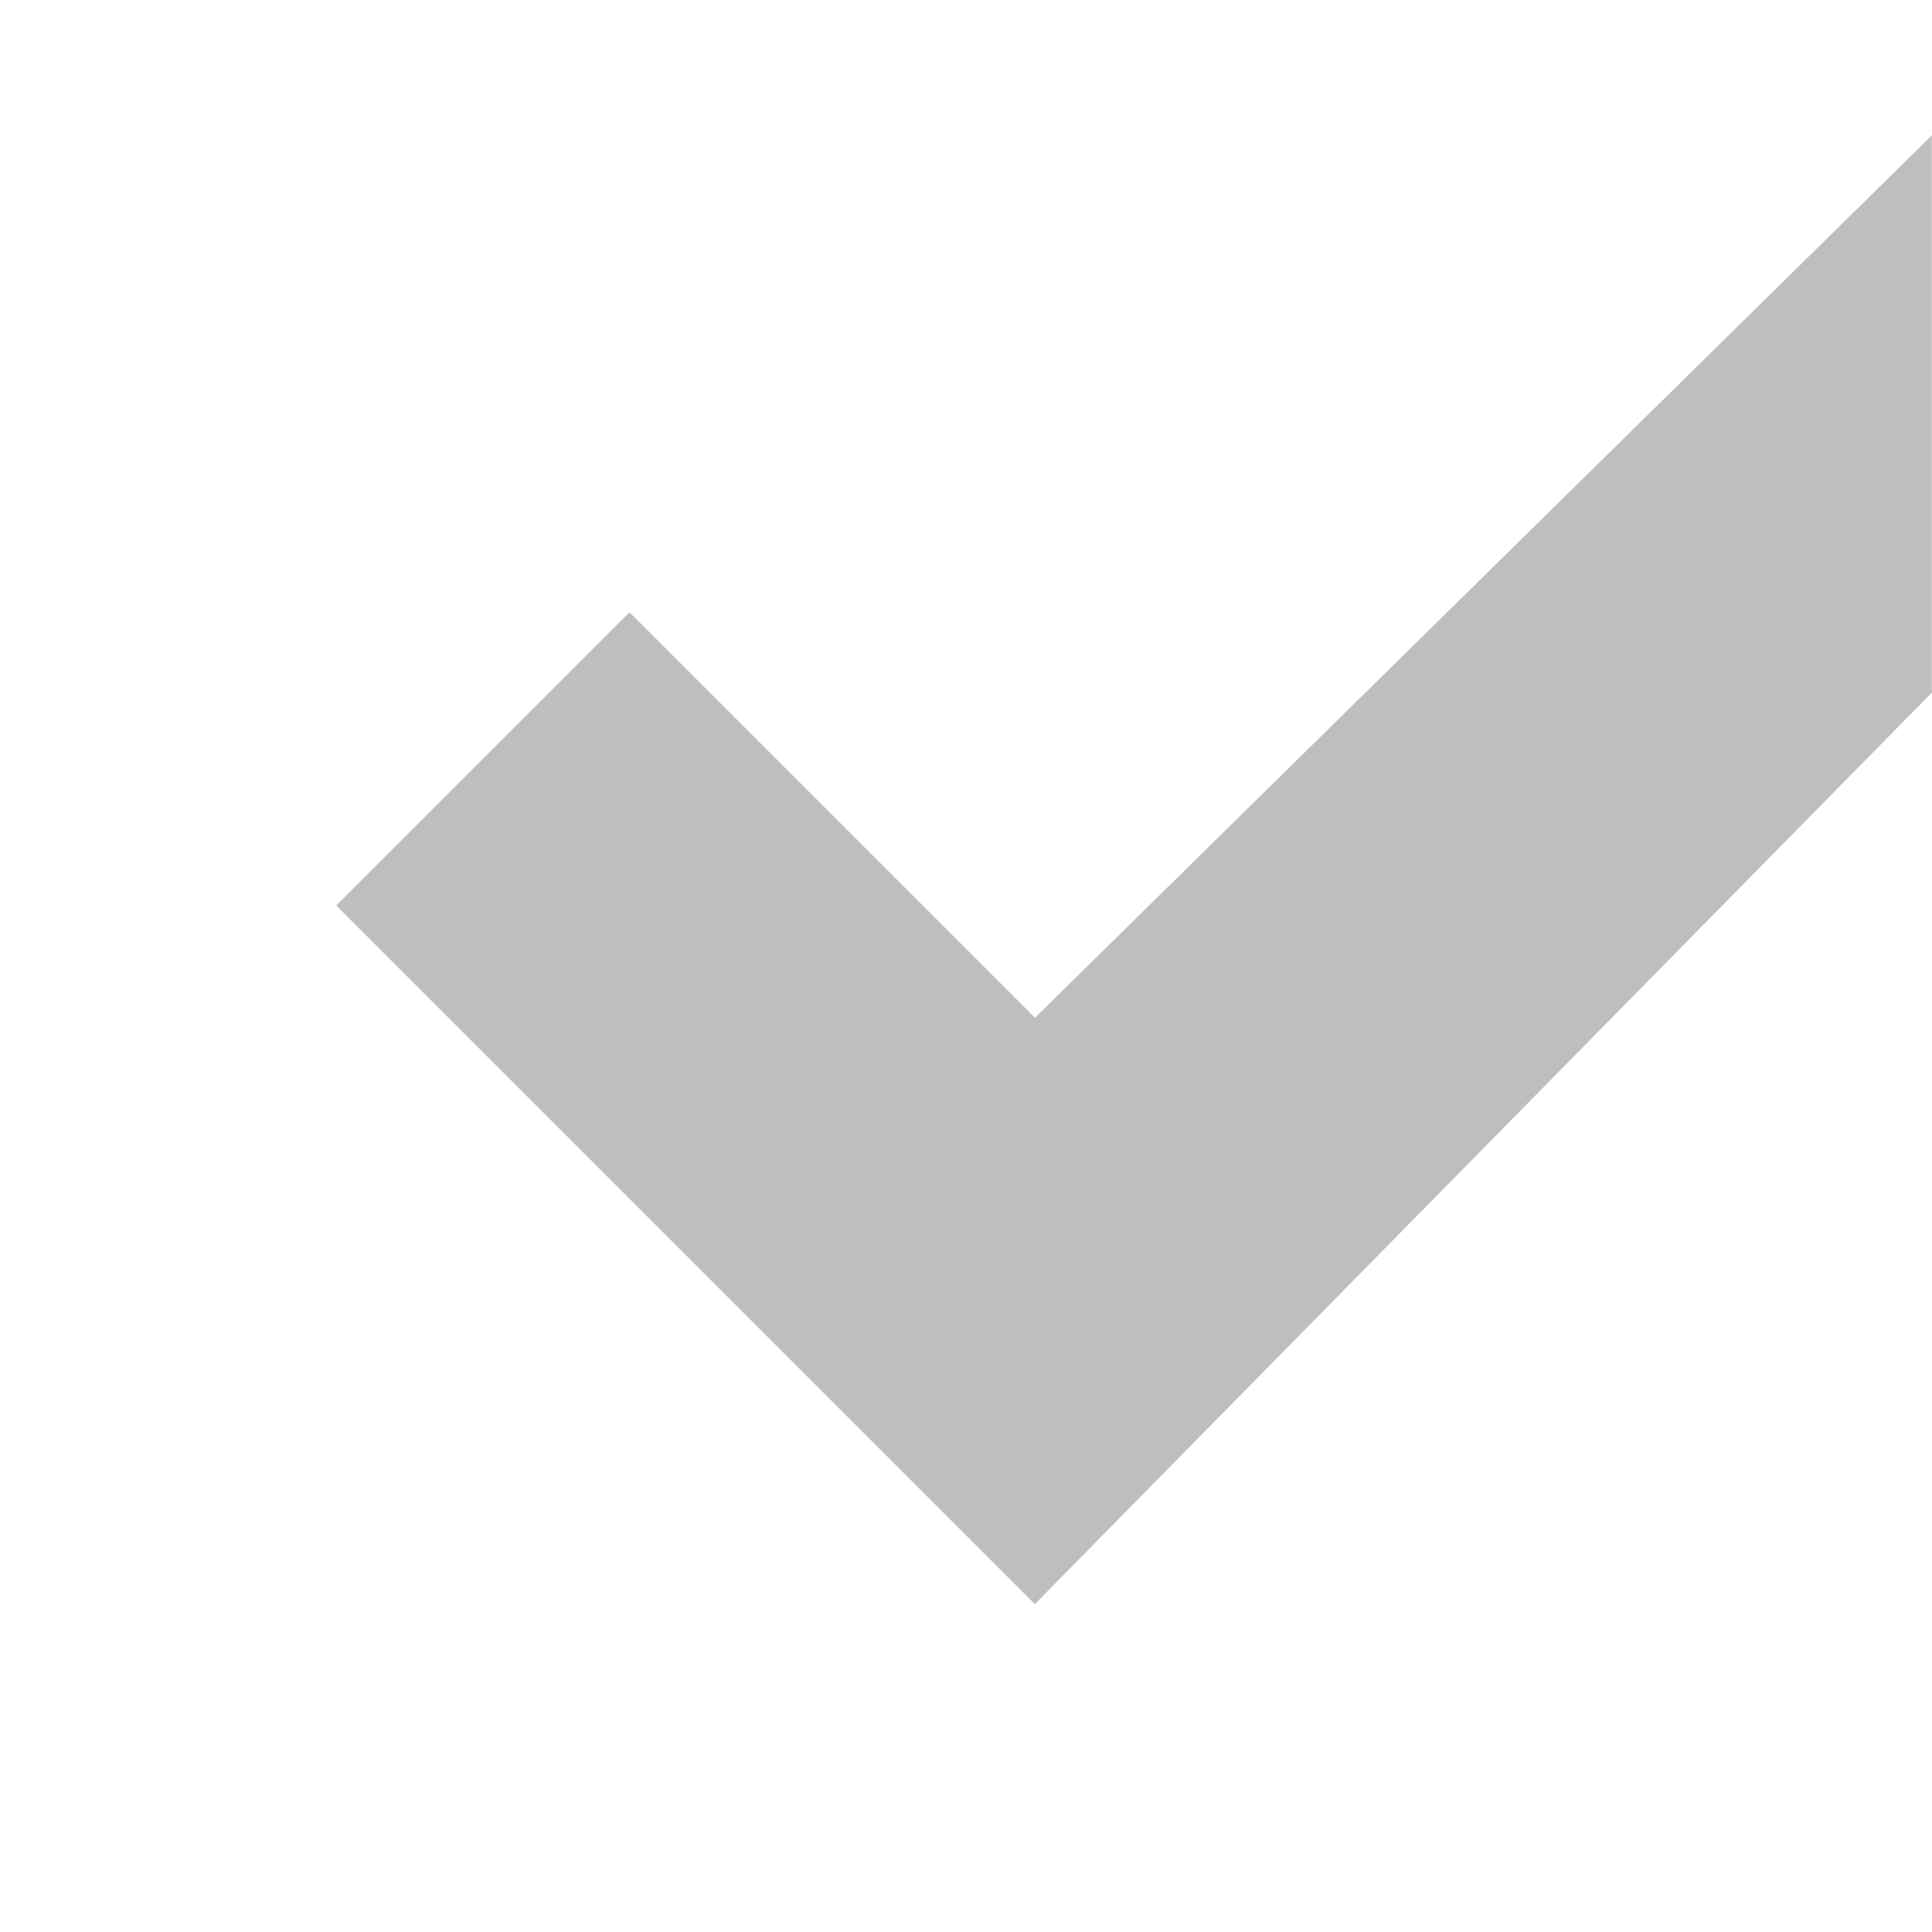
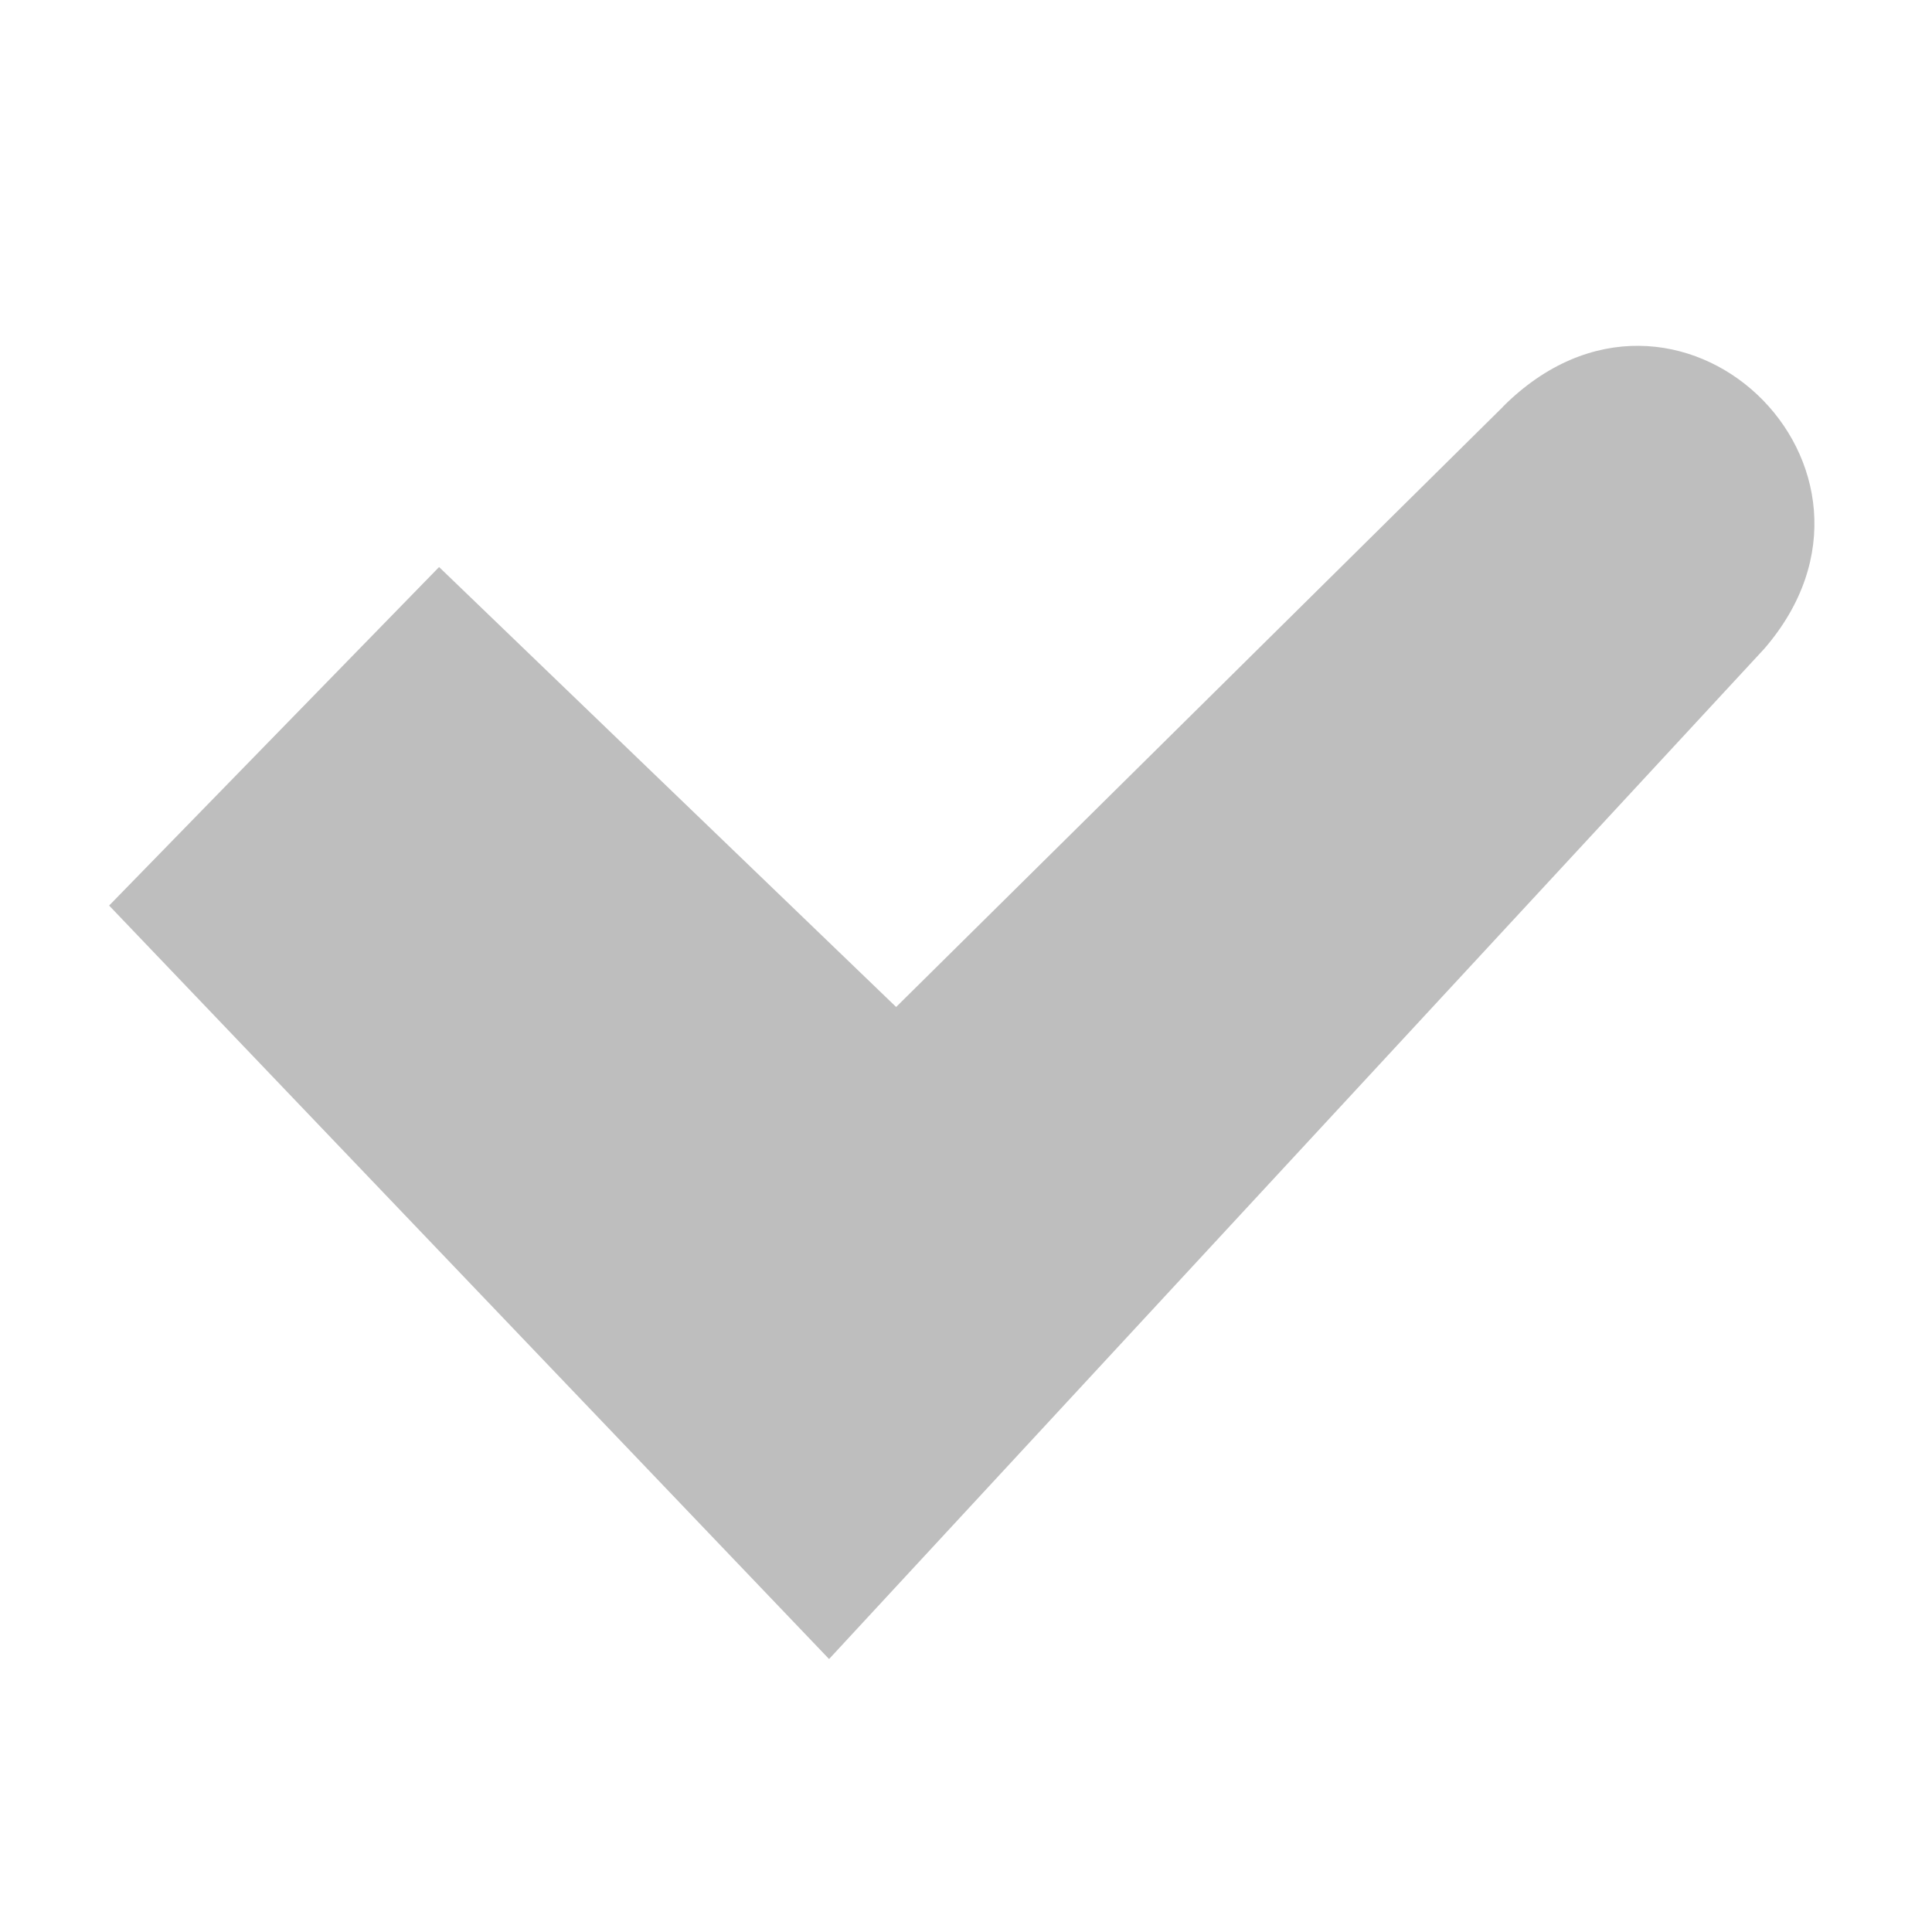
<svg xmlns="http://www.w3.org/2000/svg" xmlns:ns1="http://www.openswatchbook.org/uri/2009/osb" height="14" id="svg7384" version="1.1" width="14">
  <defs id="defs7386">
    <linearGradient gradientTransform="matrix(-2.736579,0.2820293,-0.1890831,-0.9998832,239.5401,-879.4556)" id="linearGradient19282" ns1:paint="solid">
      <stop id="stop19284" offset="0" style="stop-color:#666666;stop-opacity:1;" />
    </linearGradient>
  </defs>
  <g id="layer9" style="display:inline;opacity:1" transform="translate(-401.0002,-339)">
-     <path style="color:#000000;font-style:normal;font-variant:normal;font-weight:normal;font-stretch:normal;font-size:medium;line-height:normal;font-family:Sans;-inkscape-font-specification:Sans;text-indent:0;text-align:start;text-decoration:none;text-decoration-line:none;letter-spacing:normal;word-spacing:normal;text-transform:none;direction:ltr;block-progression:tb;writing-mode:lr-tb;baseline-shift:baseline;text-anchor:start;display:inline;overflow:visible;visibility:visible;fill:#bebebe;fill-opacity:1;stroke:none;stroke-width:3;marker:none;enable-background:accumulate" d="m 415,339.98 -6.5,6.395 -2.938,-2.938 -2.125,2.125 5.062,5.062 6.5,-6.605 0,-4.039 z" id="path8913-6-7-1-5-1" />
+     <path style="color:#000000;font-style:normal;font-variant:normal;font-weight:normal;font-stretch:normal;font-size:medium;line-height:normal;font-family:Sans;-inkscape-font-specification:Sans;text-indent:0;text-align:start;text-decoration:none;text-decoration-line:none;letter-spacing:normal;word-spacing:normal;text-transform:none;writing-mode:lr-tb;direction:ltr;baseline-shift:baseline;text-anchor:start;display:inline;overflow:visible;visibility:visible;fill:#bebebe;fill-opacity:1;stroke:none;stroke-width:3;marker:none;enable-background:accumulate" d="m 411.891,341.948 -4.397,4.349 -3.312,-3.188 -2.391,2.453 5.217,5.46 6.776,-7.32 c 1.136,-1.312 -0.635,-3.013 -1.893,-1.755 z" id="path8913-6-7-1-5-1" />
  </g>
  <g id="layer10" style="display:inline" transform="translate(-401.0002,-339)" />
  <g id="layer11" transform="translate(-401.0002,-339)" />
  <g id="layer13" style="display:inline" transform="translate(-401.0002,-339)" />
  <g id="layer14" transform="translate(-401.0002,-339)" />
  <g id="layer15" style="display:inline" transform="translate(-401.0002,-339)" />
  <g id="g71291" style="display:inline" transform="translate(-401.0002,-339)" />
  <g id="g4953" style="display:inline" transform="translate(-401.0002,-339)" />
  <g id="layer12" style="display:inline" transform="translate(-401.0002,-339)" />
</svg>
